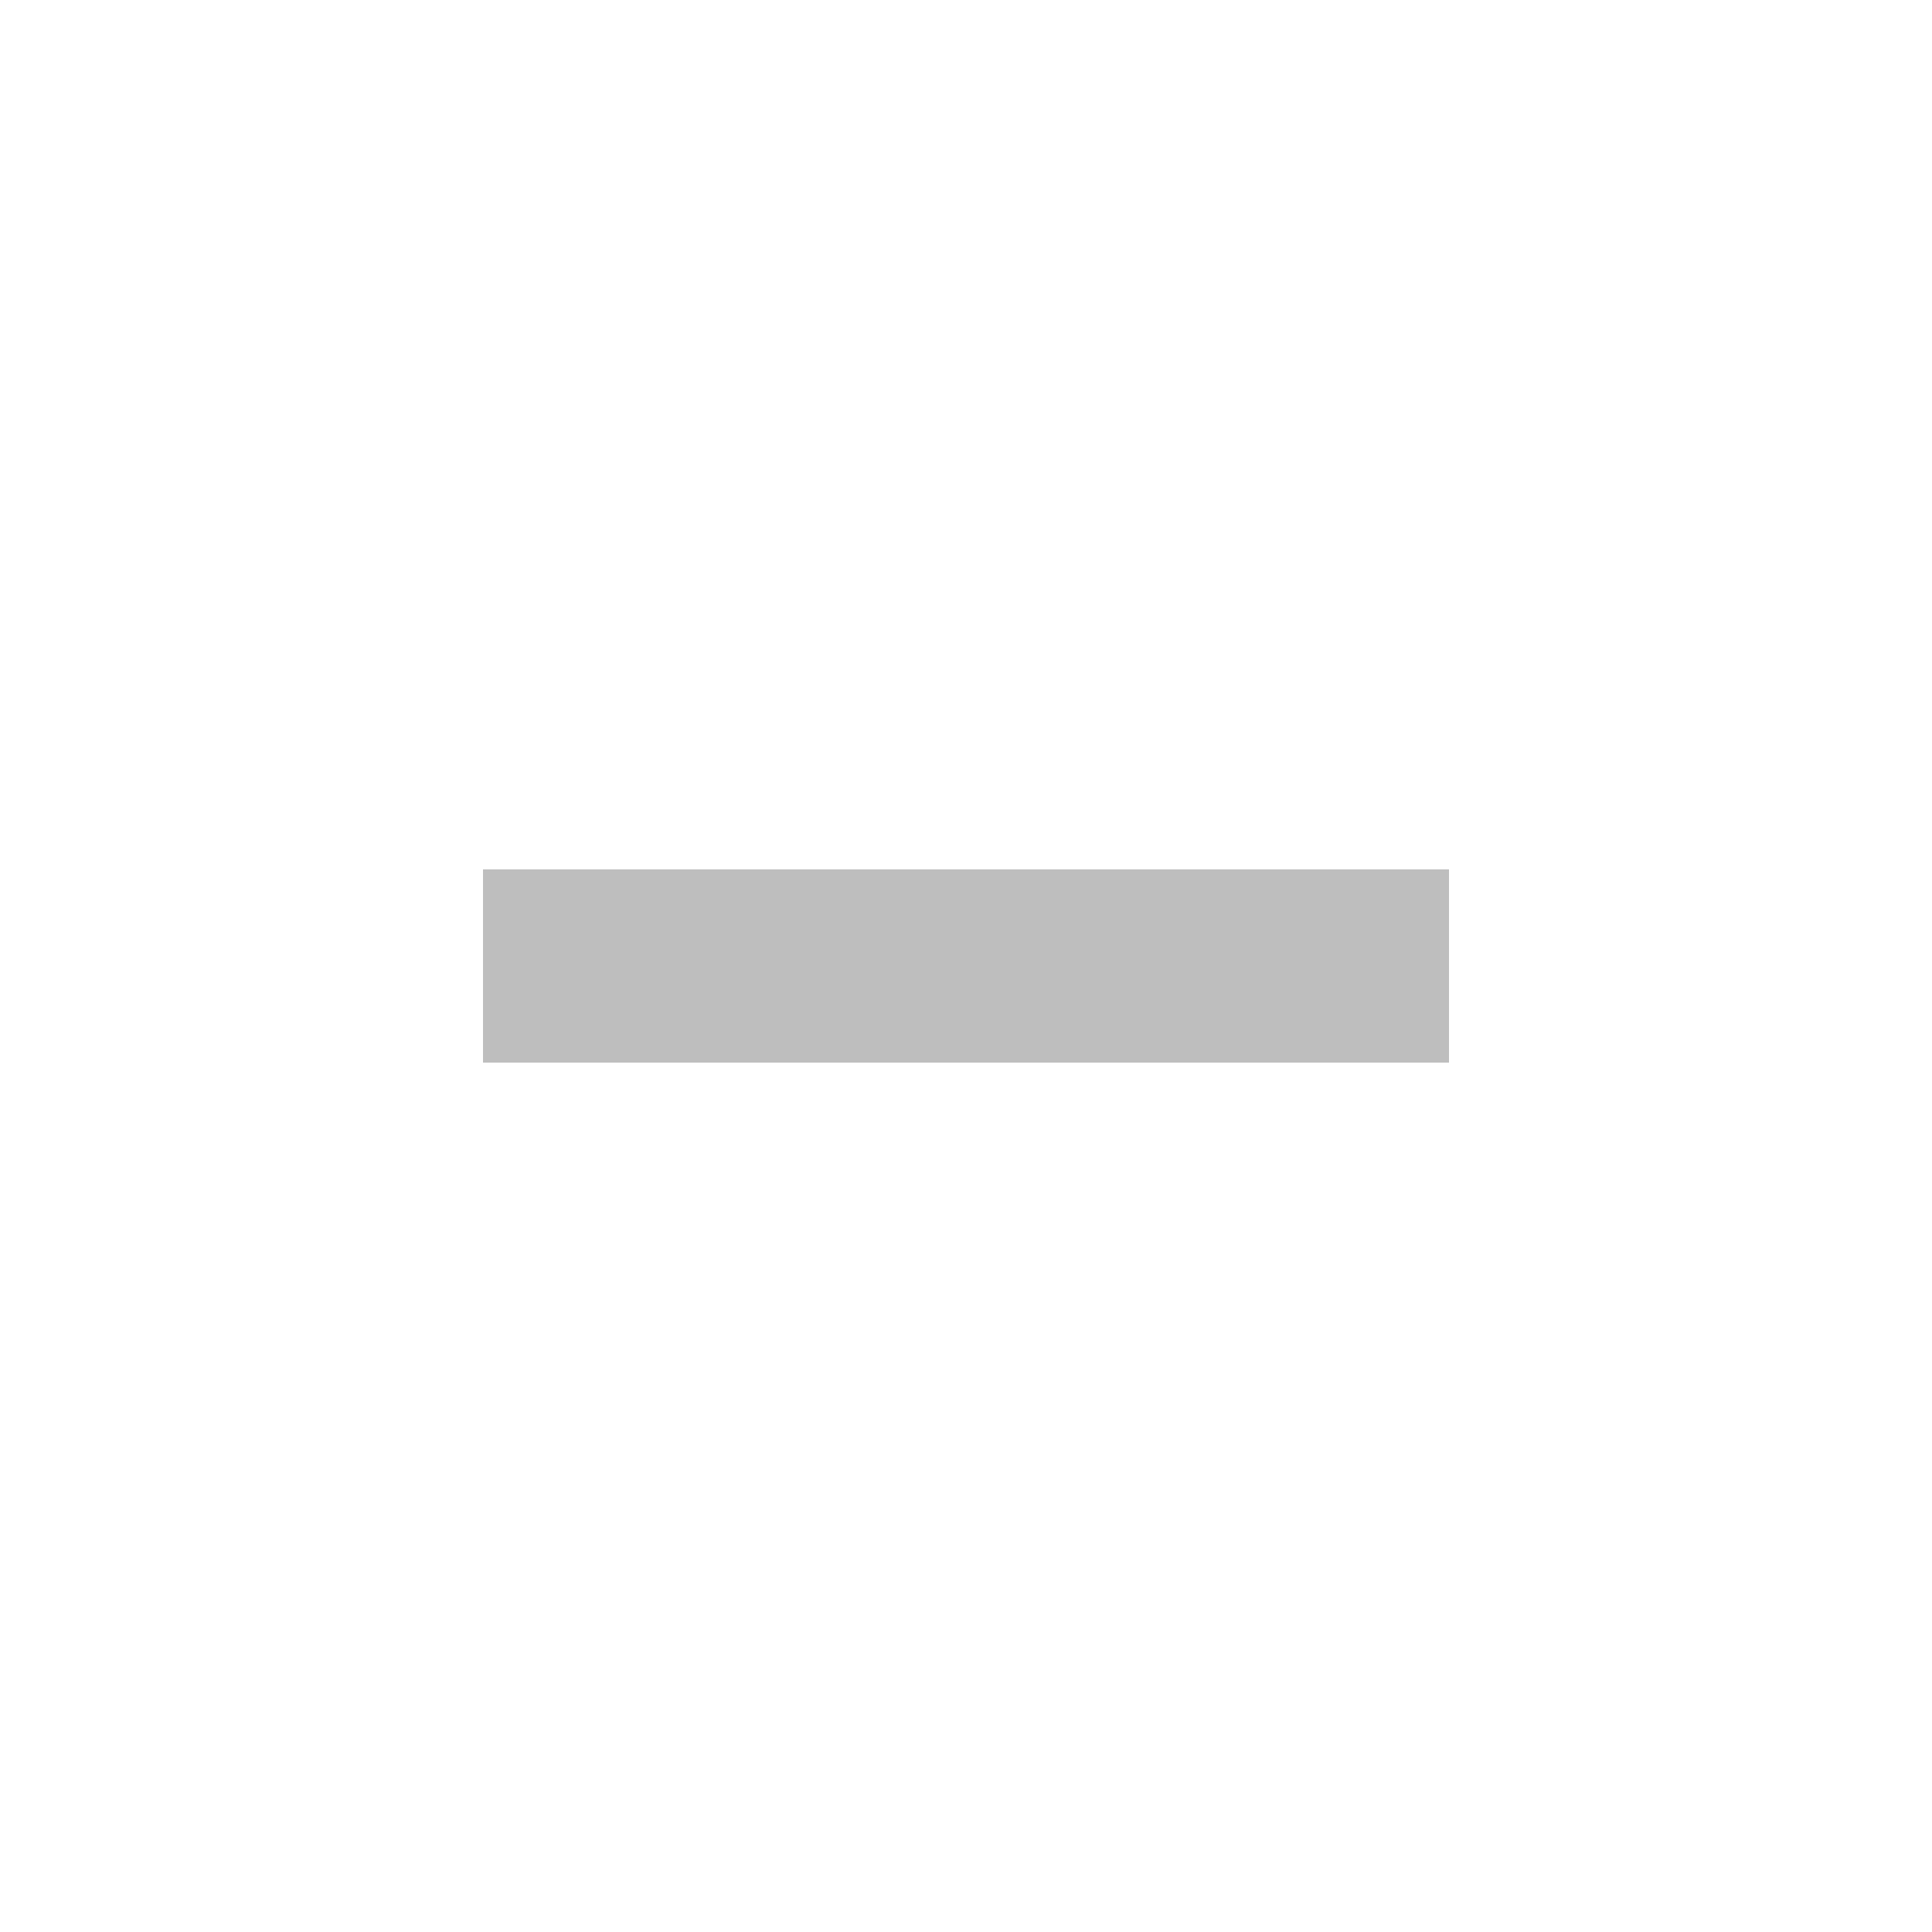
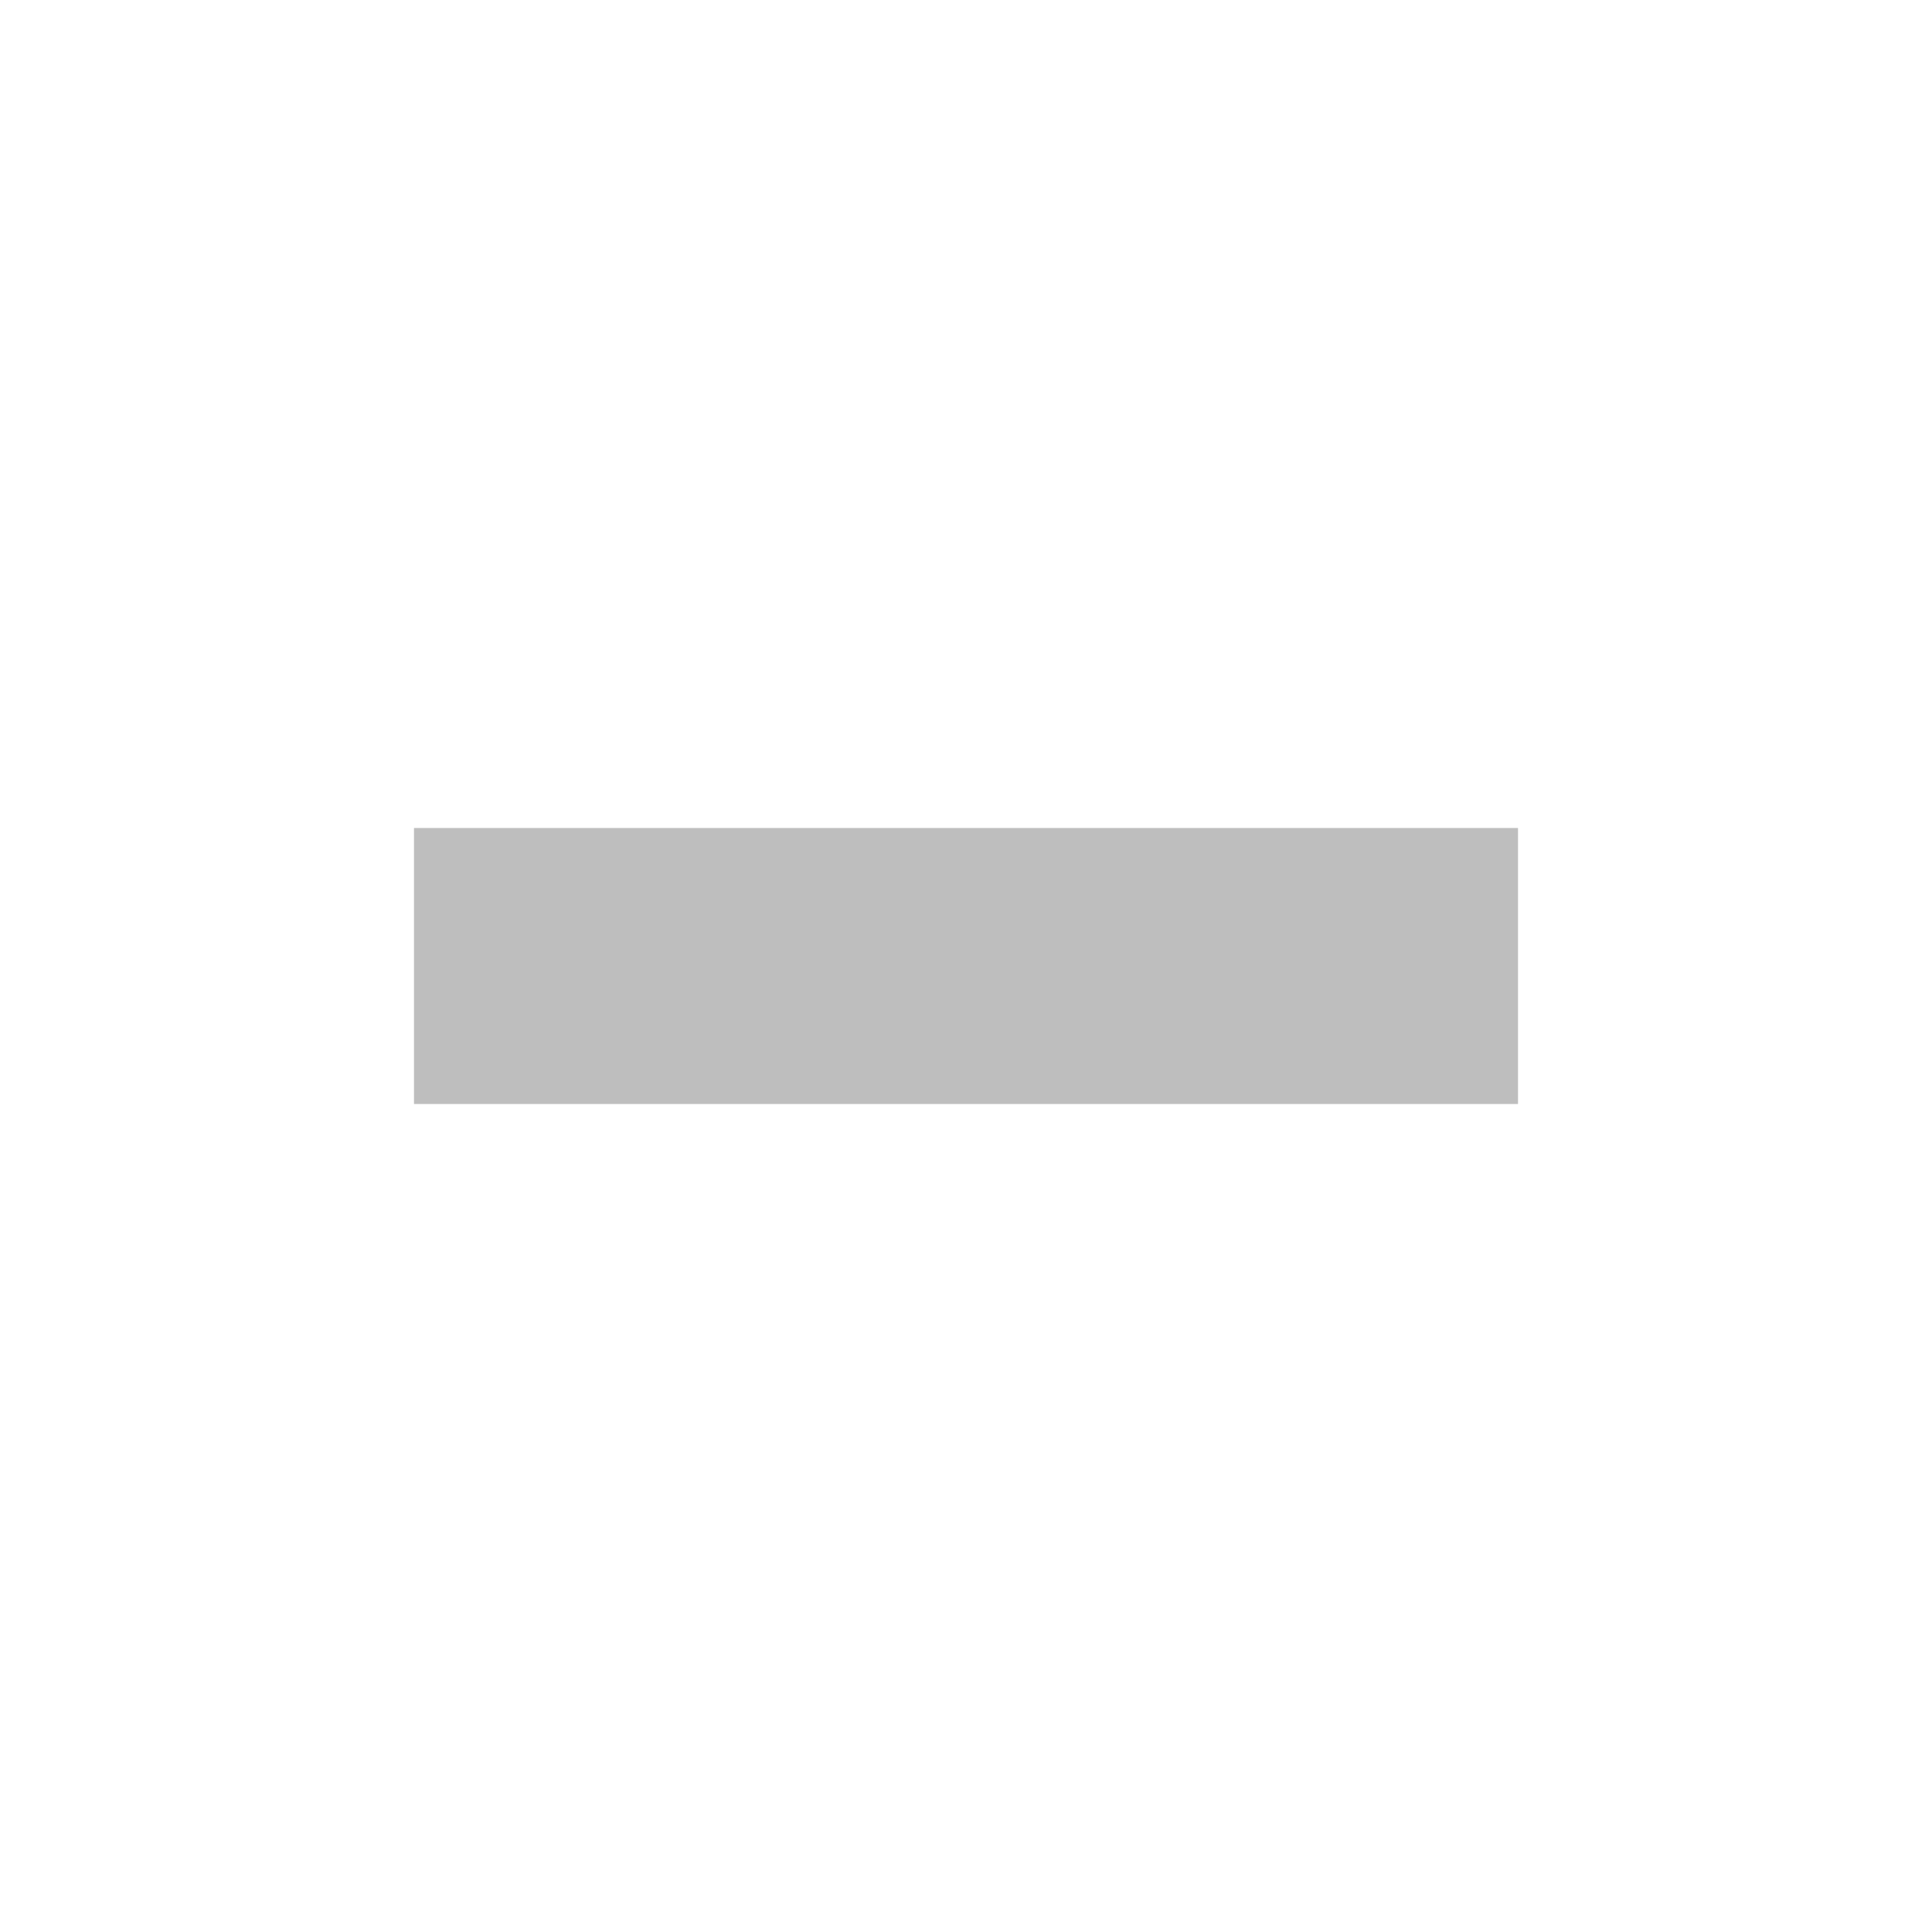
- <svg xmlns="http://www.w3.org/2000/svg" height="20" width="20">
+ <svg xmlns="http://www.w3.org/2000/svg" height="14" width="14">
  <g style="display:inline">
-     <path style="fill:#bebebe;fill-opacity:1;stroke-width:1.233" d="M406 368h10v2h-10z" transform="translate(-401 -359)" />
+     <path style="fill:#bebebe;fill-opacity:1;stroke-width:1.233" d="M404 365h8v2h-8z" transform="translate(-401 -359)" />
  </g>
</svg>
